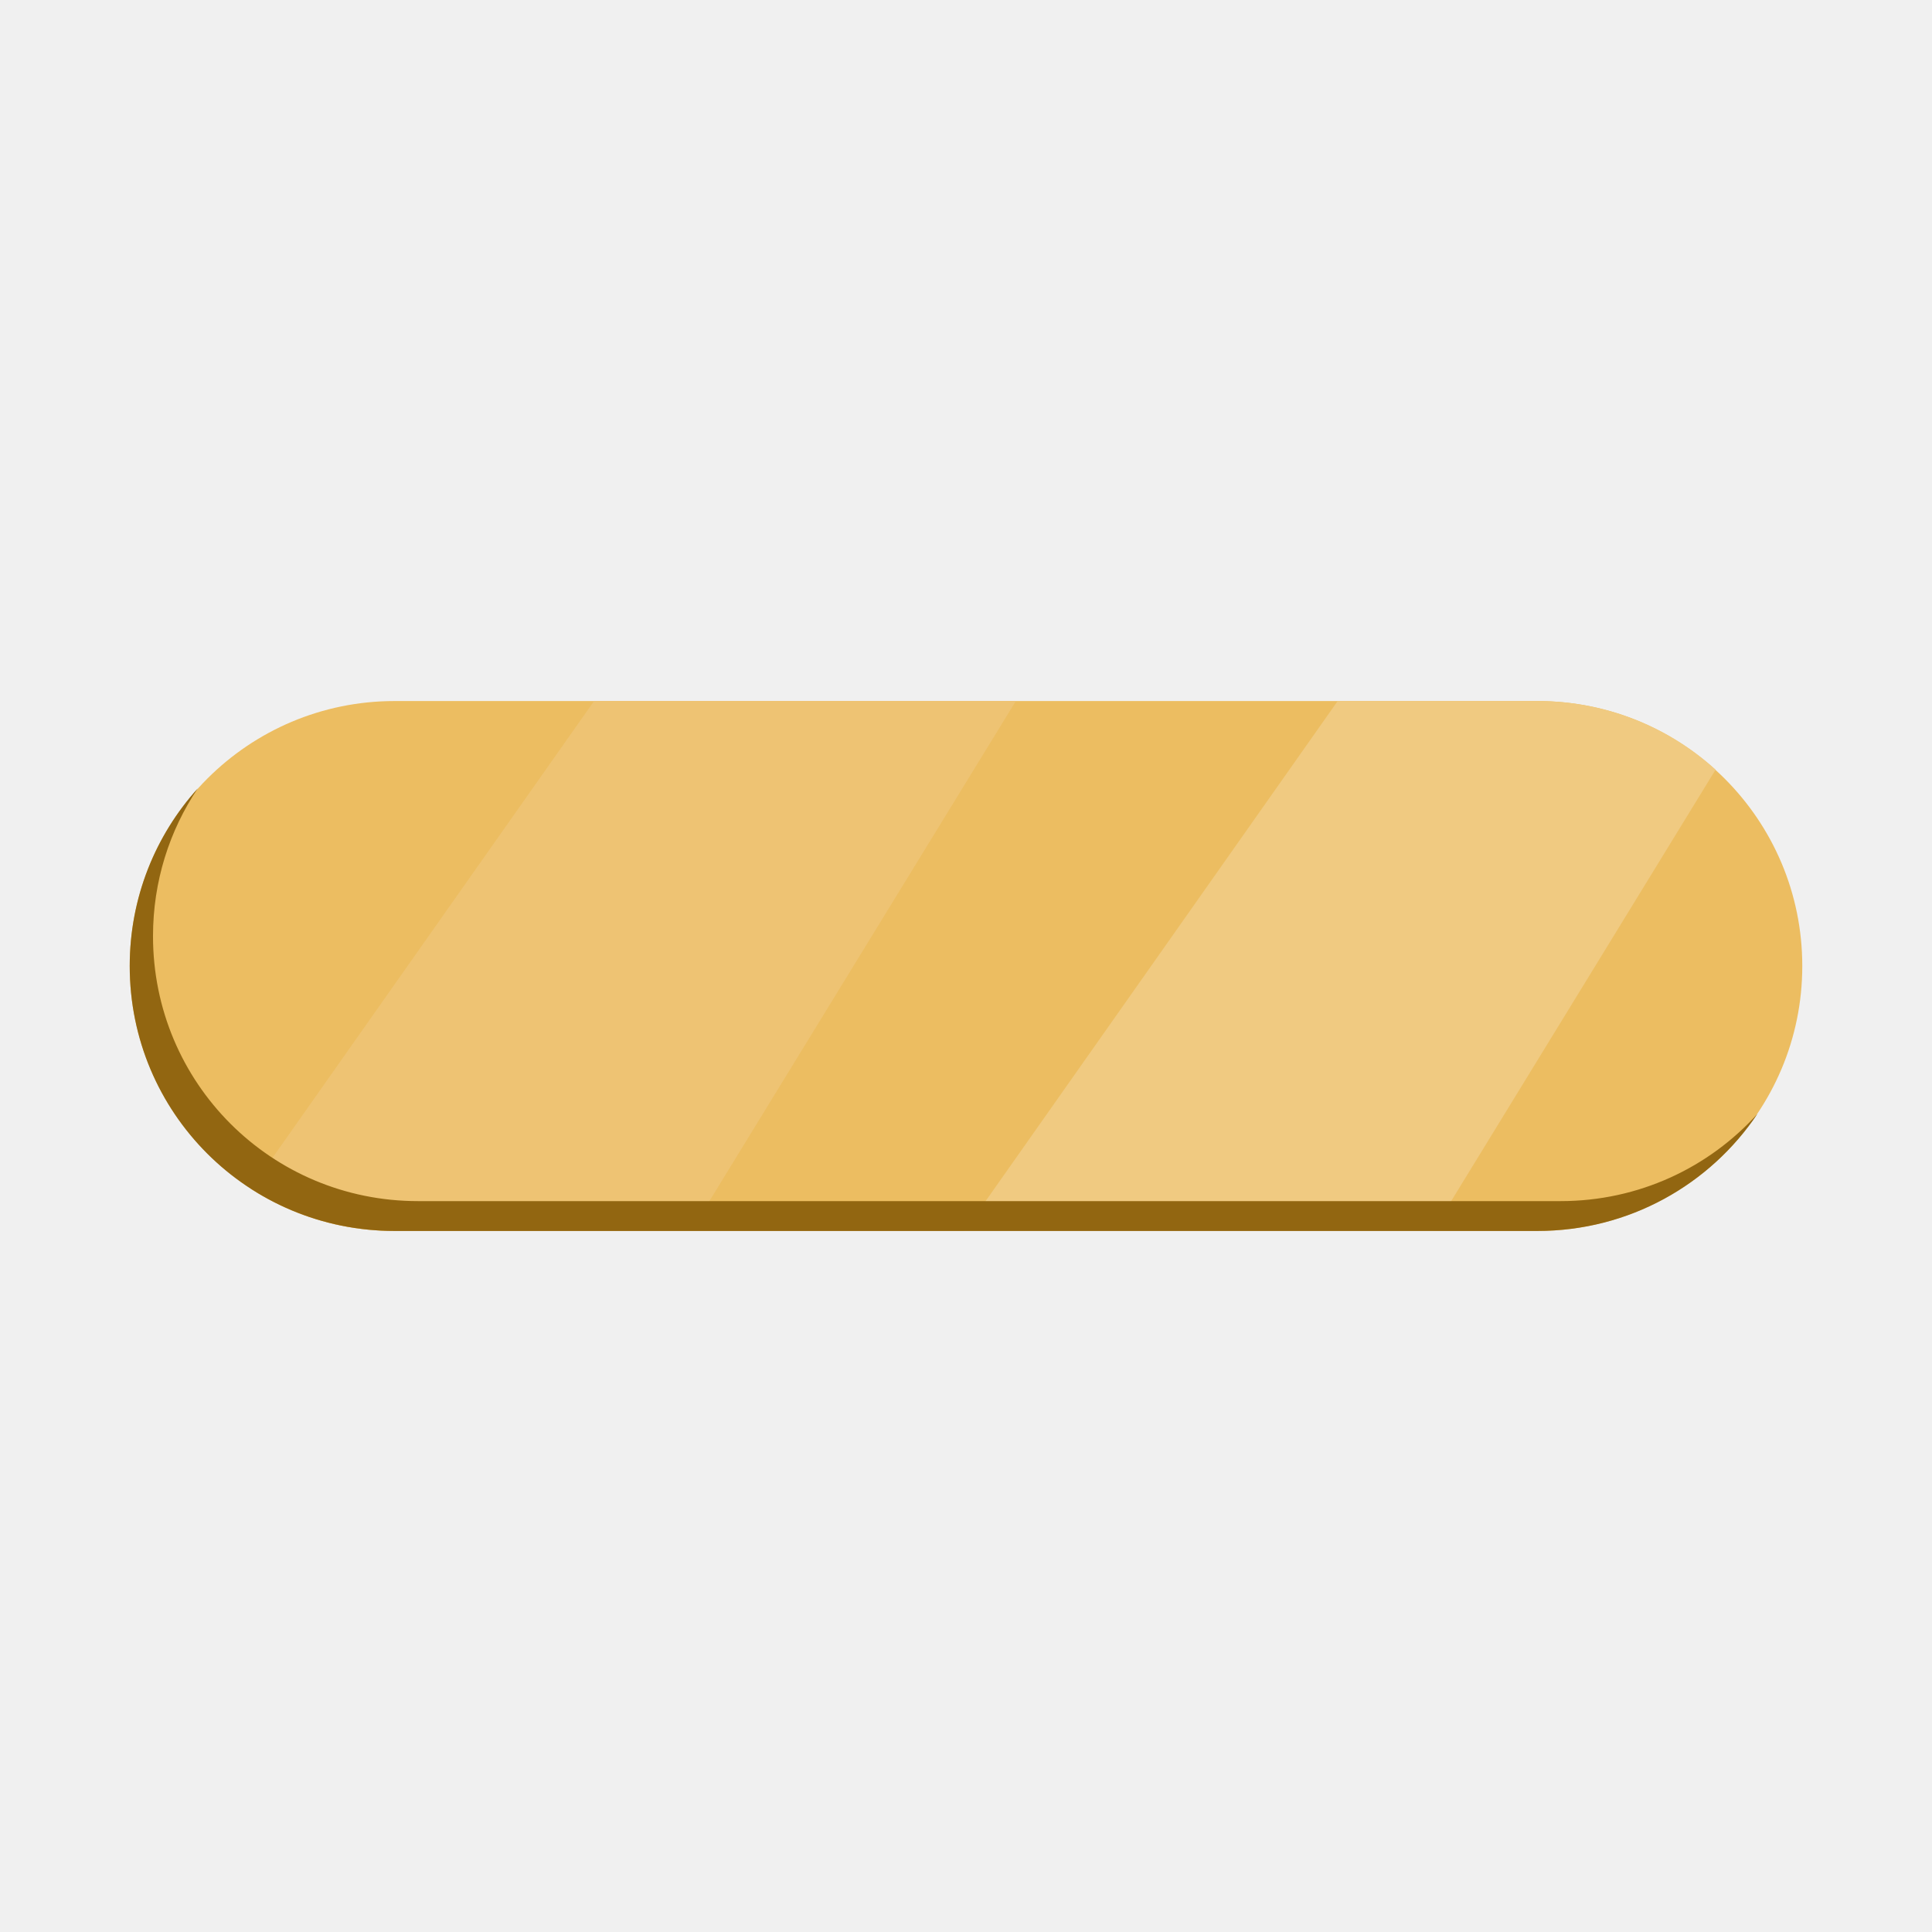
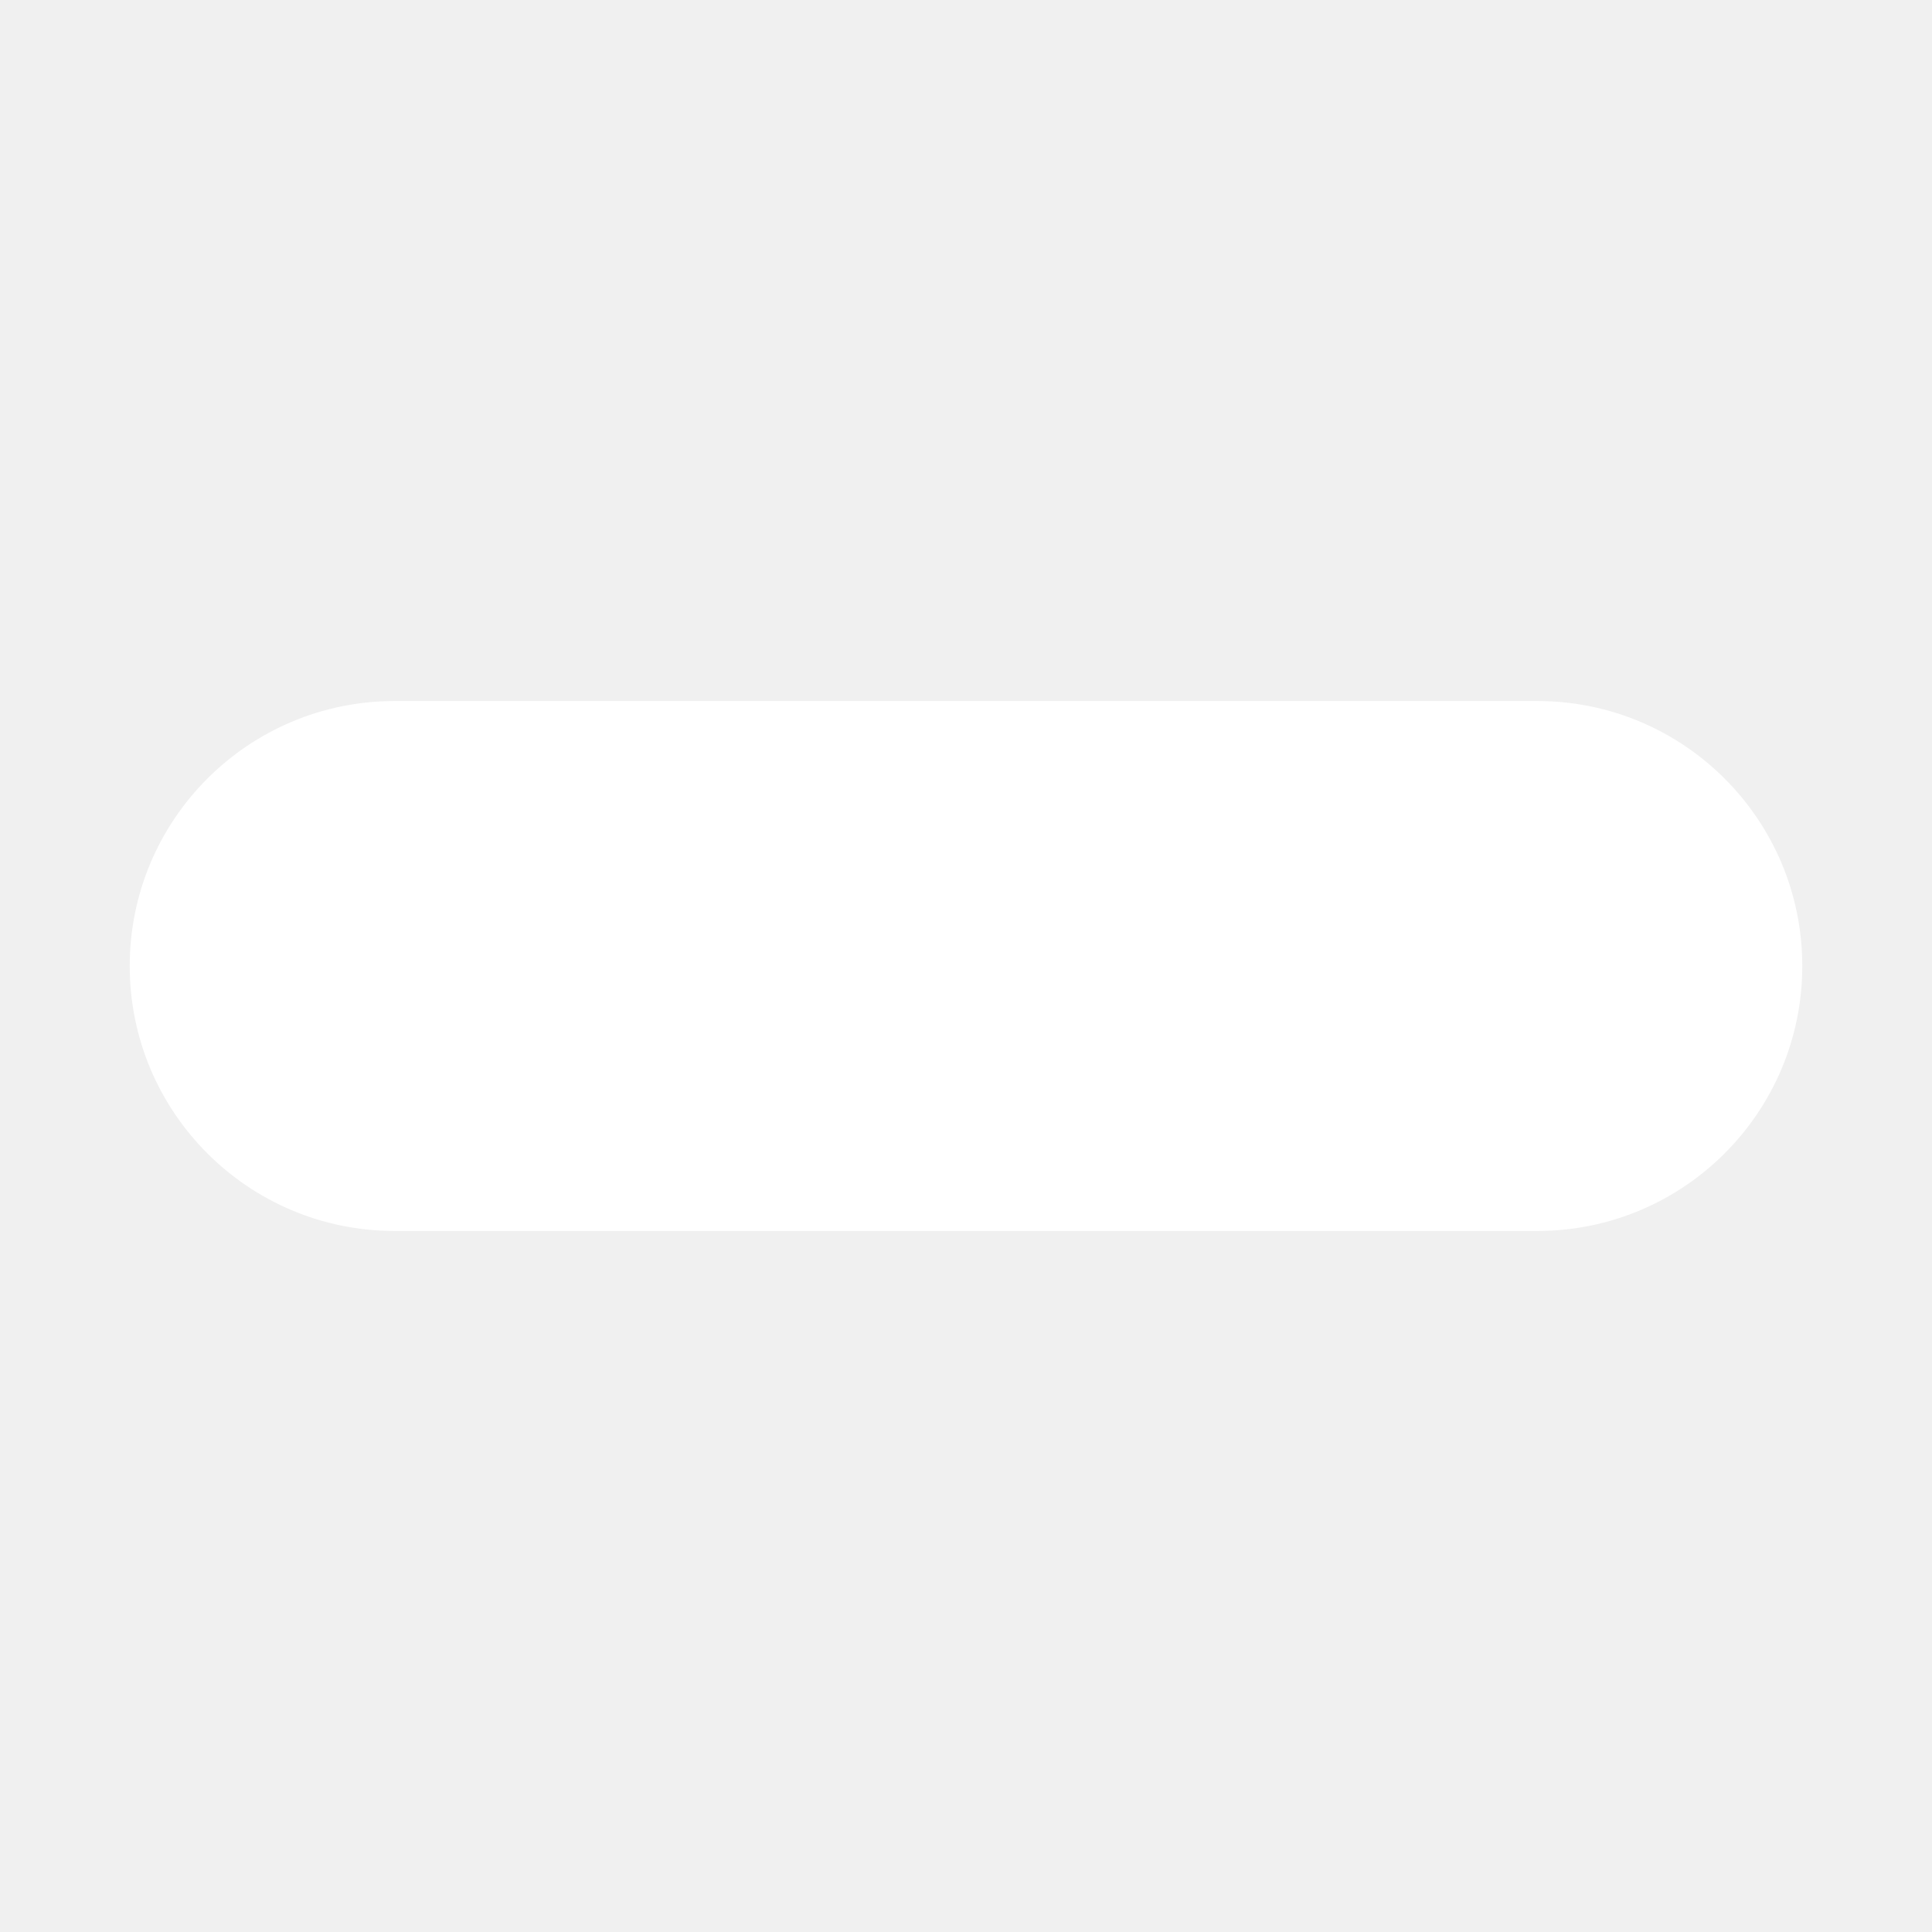
- <svg xmlns="http://www.w3.org/2000/svg" xmlns:xlink="http://www.w3.org/1999/xlink" width="1000px" height="1000px" viewBox="0 0 1000 1000" version="1.1" id="SVGRoot">
-   <defs id="defs1716">
-     <linearGradient id="linearGradient2296">
-       <stop style="stop-color:#ecbd61;stop-opacity:1" offset="0" id="stop2292" />
-       <stop style="stop-color:#ecbd61;stop-opacity:1" offset="1" id="stop2294" />
-     </linearGradient>
-     <linearGradient xlink:href="#linearGradient2296" id="linearGradient2298" x1="195.714" y1="464.286" x2="470" y2="298.571" gradientUnits="userSpaceOnUse" gradientTransform="translate(-17.14286,89.99998)" />
-   </defs>
+ <svg xmlns="http://www.w3.org/2000/svg" width="1000px" height="1000px" viewBox="0 0 1000 1000" version="1.1" id="SVGRoot">
+   <defs id="defs1716" />
  <g id="layer1">
-     <rect style="fill:url(#linearGradient2298);fill-opacity:1;fill-rule:evenodd;stroke-width:6.363;stroke-linecap:round;stroke-linejoin:round;paint-order:markers stroke fill;stop-color:#000000" id="rect2290" width="865.714" height="274.286" x="67.143" y="362.857" rx="137.143" ry="137.143" />
-     <path id="path1496" style="fill:#eec373;stroke:none;stroke-width:1px;stroke-linecap:butt;stroke-linejoin:miter;stroke-opacity:1;fill-opacity:1" d="M 307.496 362.857 L 129.779 615.277 C 151.206 629.117 176.772 637.143 204.285 637.143 L 357.695 637.143 L 525.807 362.857 L 307.496 362.857 z " />
-     <path id="path1496-7" style="fill:#f0ca81;stroke:none;stroke-width:1px;stroke-linecap:butt;stroke-linejoin:miter;stroke-opacity:1;fill-opacity:1" d="M 692.373 362.857 L 499.264 637.143 L 741.643 637.143 L 887.986 398.373 C 863.659 376.286 831.313 362.857 795.715 362.857 L 692.373 362.857 z " />
-     <path id="rect2290-7" style="fill:#926611;fill-opacity:1;fill-rule:evenodd;stroke-width:6.363;stroke-linecap:round;stroke-linejoin:round;paint-order:markers stroke fill;stop-color:#000000" d="M 102.361 408.064 C 80.453 432.354 67.143 464.564 67.143 500 C 67.143 575.977 128.308 637.143 204.285 637.143 L 795.715 637.143 C 843.327 637.143 885.12 613.12 909.691 576.486 C 884.627 604.275 848.305 621.695 807.764 621.695 L 216.336 621.695 C 140.359 621.695 79.193 560.53 79.193 484.553 C 79.193 456.187 87.722 429.889 102.361 408.064 z " />
+     <rect style="fill:#ffffff;fill-opacity:1;fill-rule:evenodd;stroke-width:6.363;stroke-linecap:round;stroke-linejoin:round;paint-order:markers stroke fill;stop-color:#000000" id="rect2290" width="865.714" height="274.286" x="67.143" y="362.857" rx="137.143" ry="137.143" />
  </g>
</svg>
